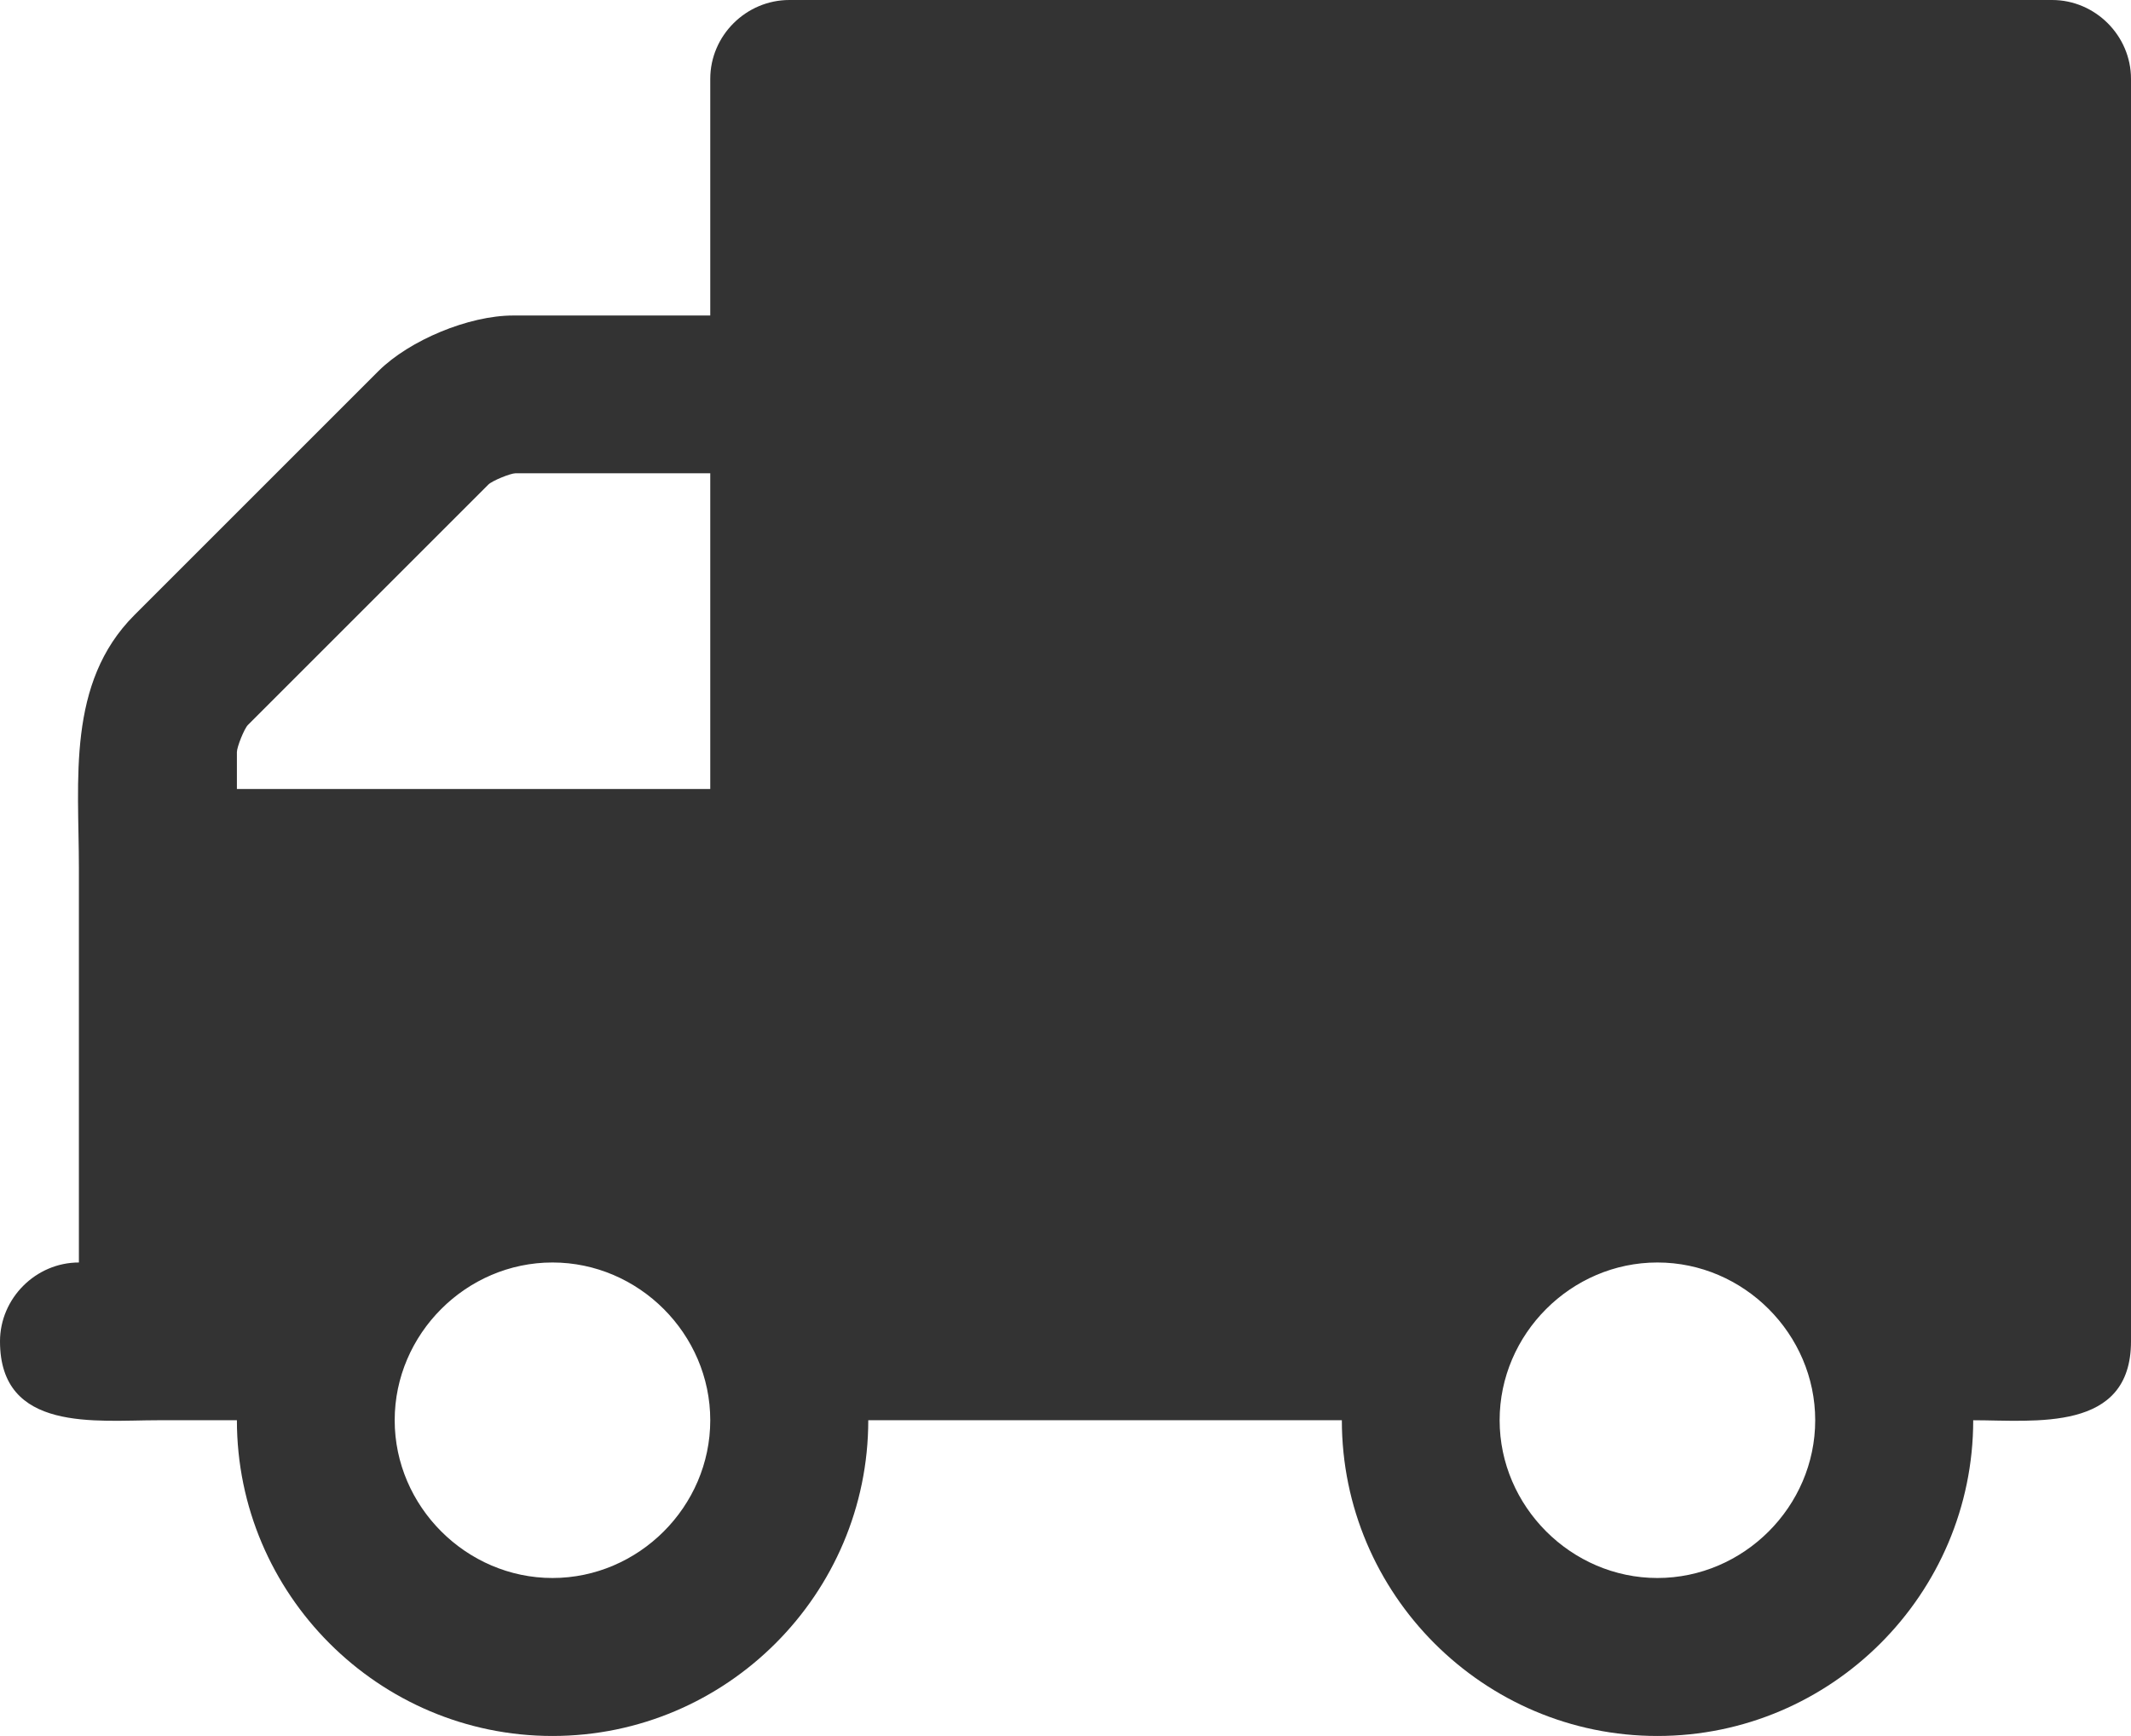
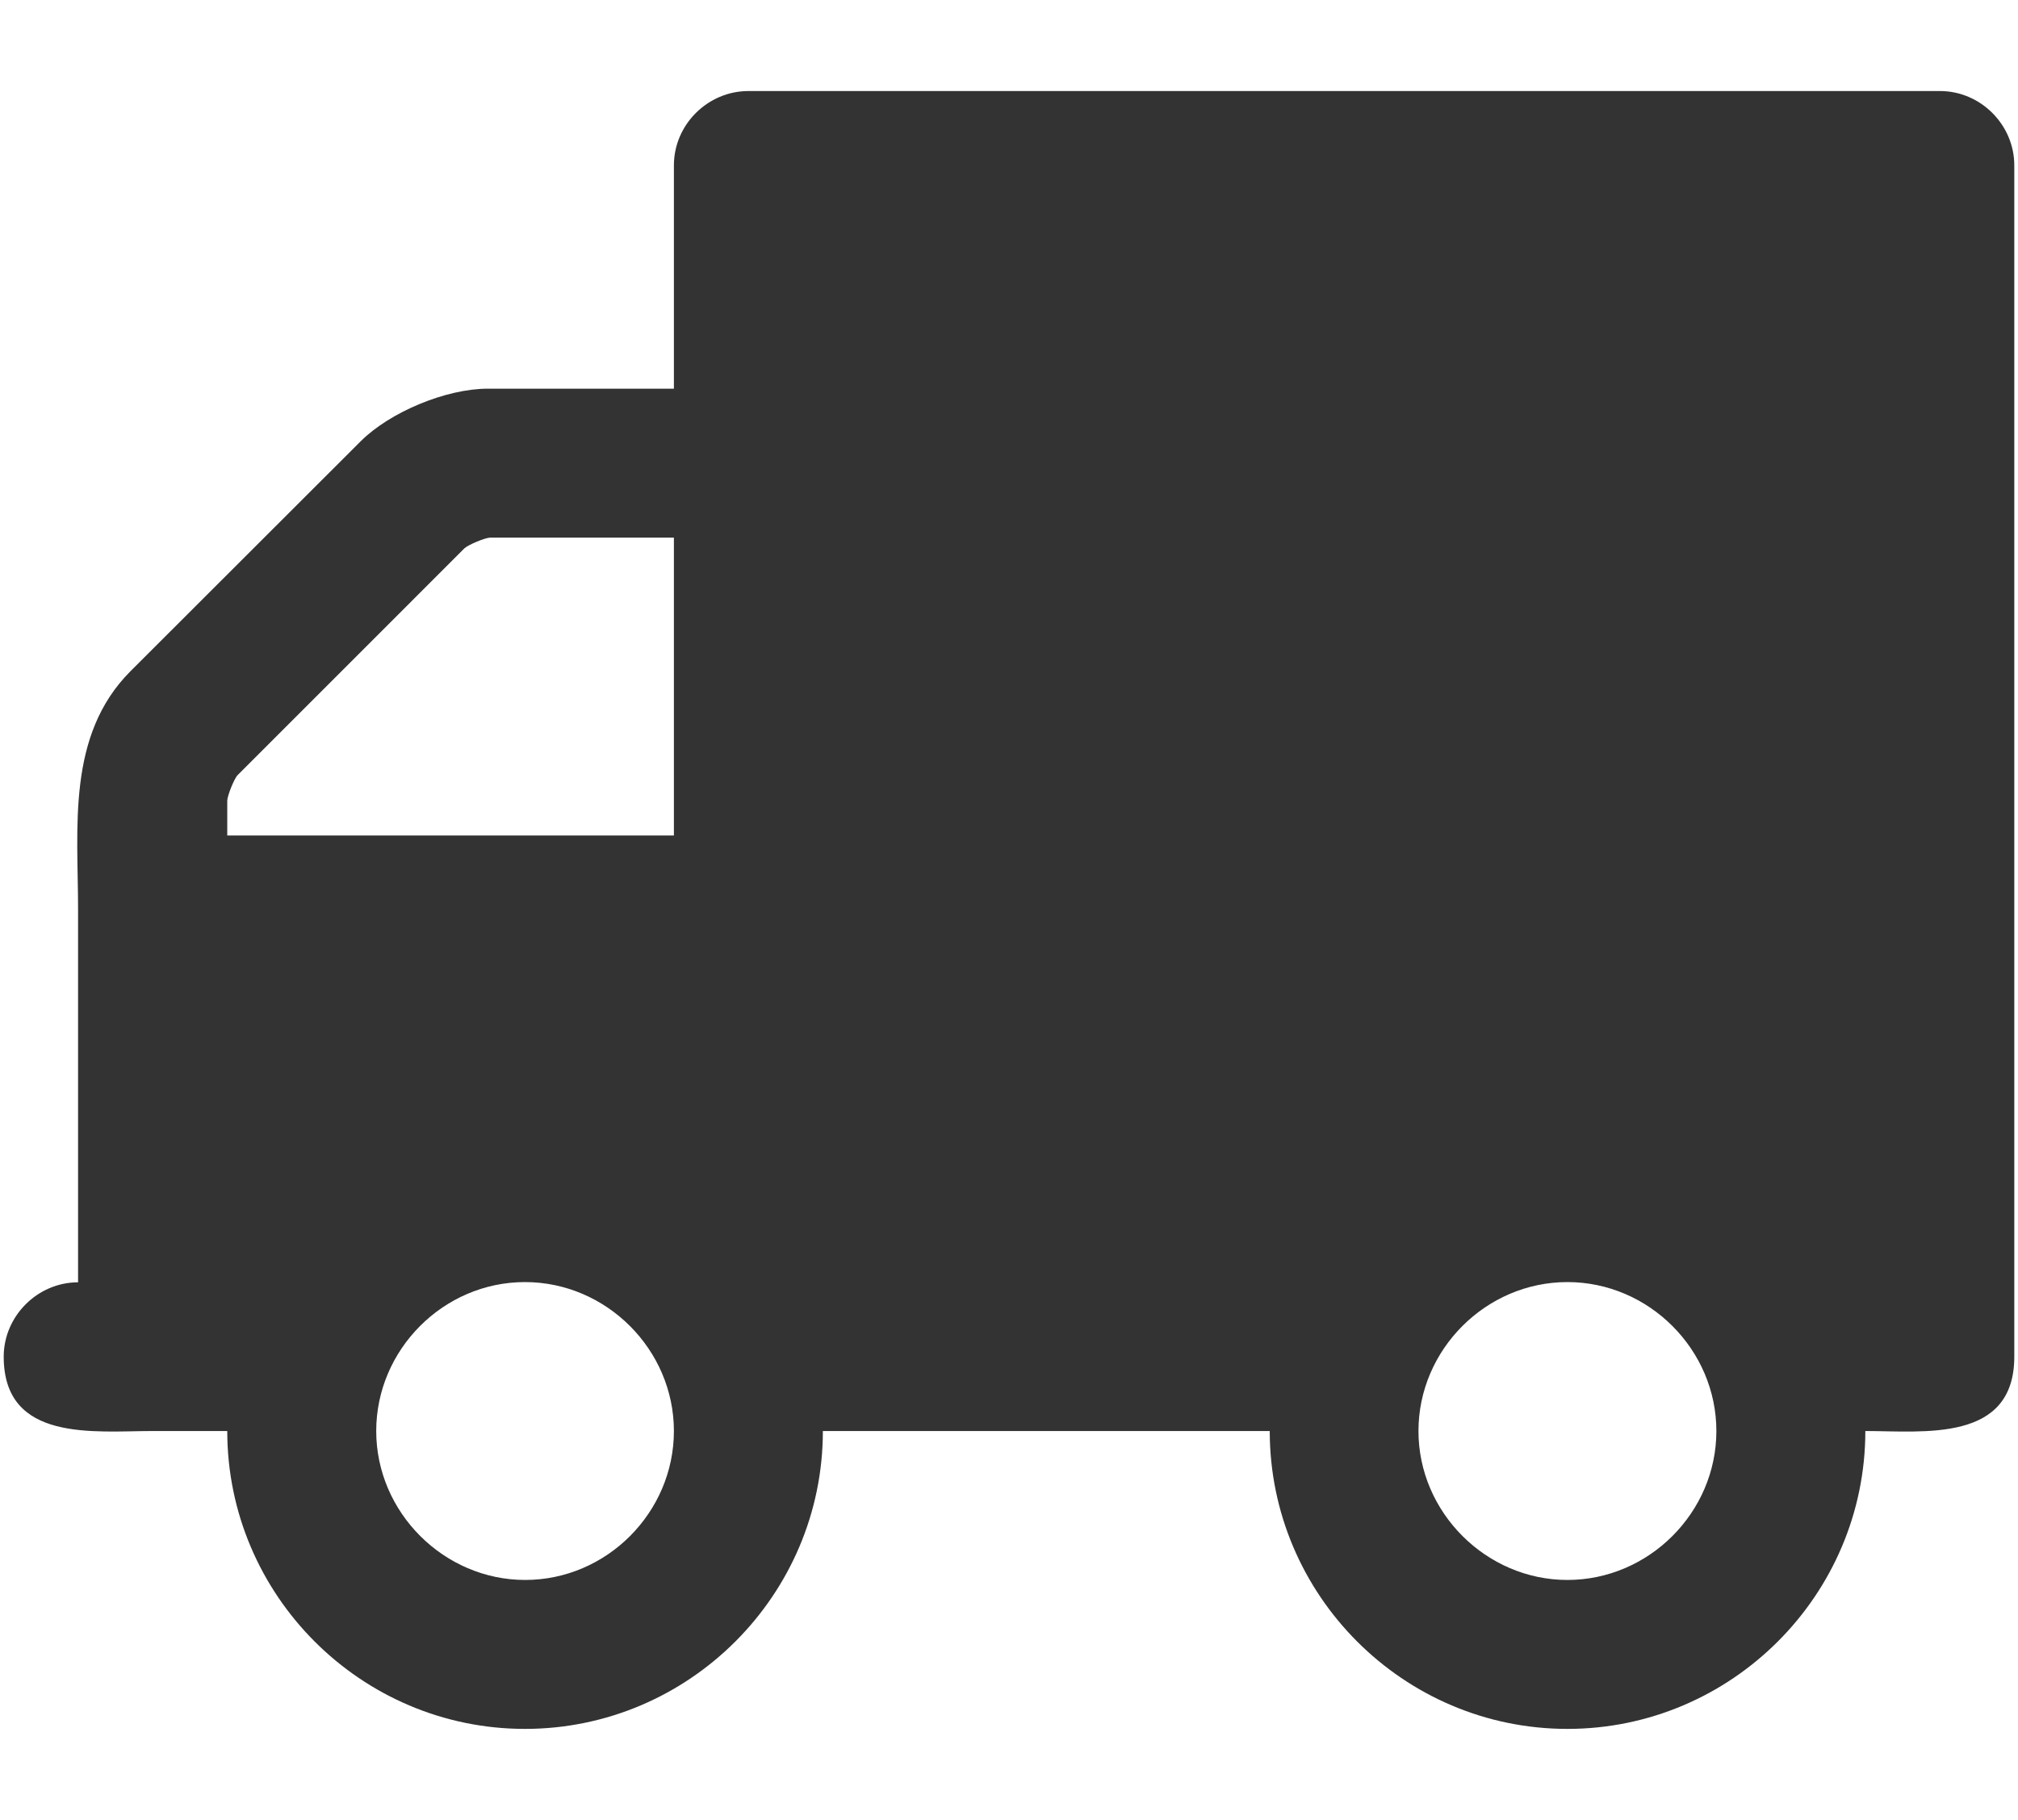
- <svg xmlns="http://www.w3.org/2000/svg" version="1.1" id="Calque_1" x="0px" y="0px" viewBox="0 0 964.3 785.7" style="enable-background:new 0 0 964.3 785.7;" xml:space="preserve">
+ <svg xmlns="http://www.w3.org/2000/svg" version="1.1" id="Calque_1" x="0px" y="0px" viewBox="0 0 871.1 785.7" style="enable-background:new 0 0 871.1 785.7;" xml:space="preserve">
  <style type="text/css">
	.st0{fill:#333333;}
</style>
-   <path class="st0" d="M321.4,642.8c0-39-32.3-71.4-71.4-71.4s-71.4,32.4-71.4,71.4s32.4,71.4,71.4,71.4S321.4,681.9,321.4,642.8z   M107.2,357.1h214.2V214.2h-88.1c-2.3,0-10.6,3.4-12.3,5.1L112.2,328.1c-1.7,1.7-5,10-5,12.3V357.1z M821.4,642.8  c0-39-32.3-71.4-71.4-71.4s-71.4,32.4-71.4,71.4s32.4,71.4,71.4,71.4S821.4,681.9,821.4,642.8z M964.3,35.7v571.4  c0,41.3-43.5,35.7-71.4,35.7c0,78.7-64.2,142.9-142.9,142.9s-142.8-64.2-142.8-142.9H392.9c0,78.7-64.2,142.9-142.9,142.9  s-142.8-64.2-142.8-142.9H71.4c-27.9,0-71.4,5.6-71.4-35.7c0-19.5,16.2-35.7,35.7-35.7V392.8c0-39.6-5.6-83.7,25.1-114.4  l110.5-110.5c14-13.9,40.8-25.1,60.9-25.1h89.2V35.7c0-19.6,16.2-35.7,35.8-35.7h571.4C948.1,0,964.3,16.1,964.3,35.7L964.3,35.7z" />
+   <path class="st0" d="M290.9,617.8c0-35.1-29.1-64.3-64.3-64.3s-64.2,29.2-64.2,64.3s29.2,64.3,64.3,64.3S290.9,653,290.9,617.8z   M98.1,360.7h192.8V232.1h-79.3c-2.1,0-9.5,3.1-11.1,4.6l-97.9,97.9c-1.5,1.5-4.5,9-4.5,11.1L98.1,360.7L98.1,360.7z M740.9,617.8  c0-35.1-29.1-64.3-64.3-64.3s-64.3,29.2-64.3,64.3s29.2,64.3,64.3,64.3S740.9,653,740.9,617.8z M869.5,71.4v514.3  c0,37.2-39.1,32.1-64.3,32.1c0,70.8-57.8,128.6-128.6,128.6s-128.5-57.8-128.5-128.6H355.2c0,70.8-57.8,128.6-128.6,128.6  S98.1,688.6,98.1,617.8H65.9c-25.1,0-64.3,5-64.3-32.1c0-17.5,14.6-32.1,32.1-32.1V392.8c0-35.6-5-75.3,22.6-103l99.5-99.4  c12.6-12.5,36.7-22.6,54.8-22.6h80.3V71.4c0-17.6,14.6-32.1,32.2-32.1h514.3C854.9,39.3,869.5,53.8,869.5,71.4L869.5,71.4z" />
</svg>
